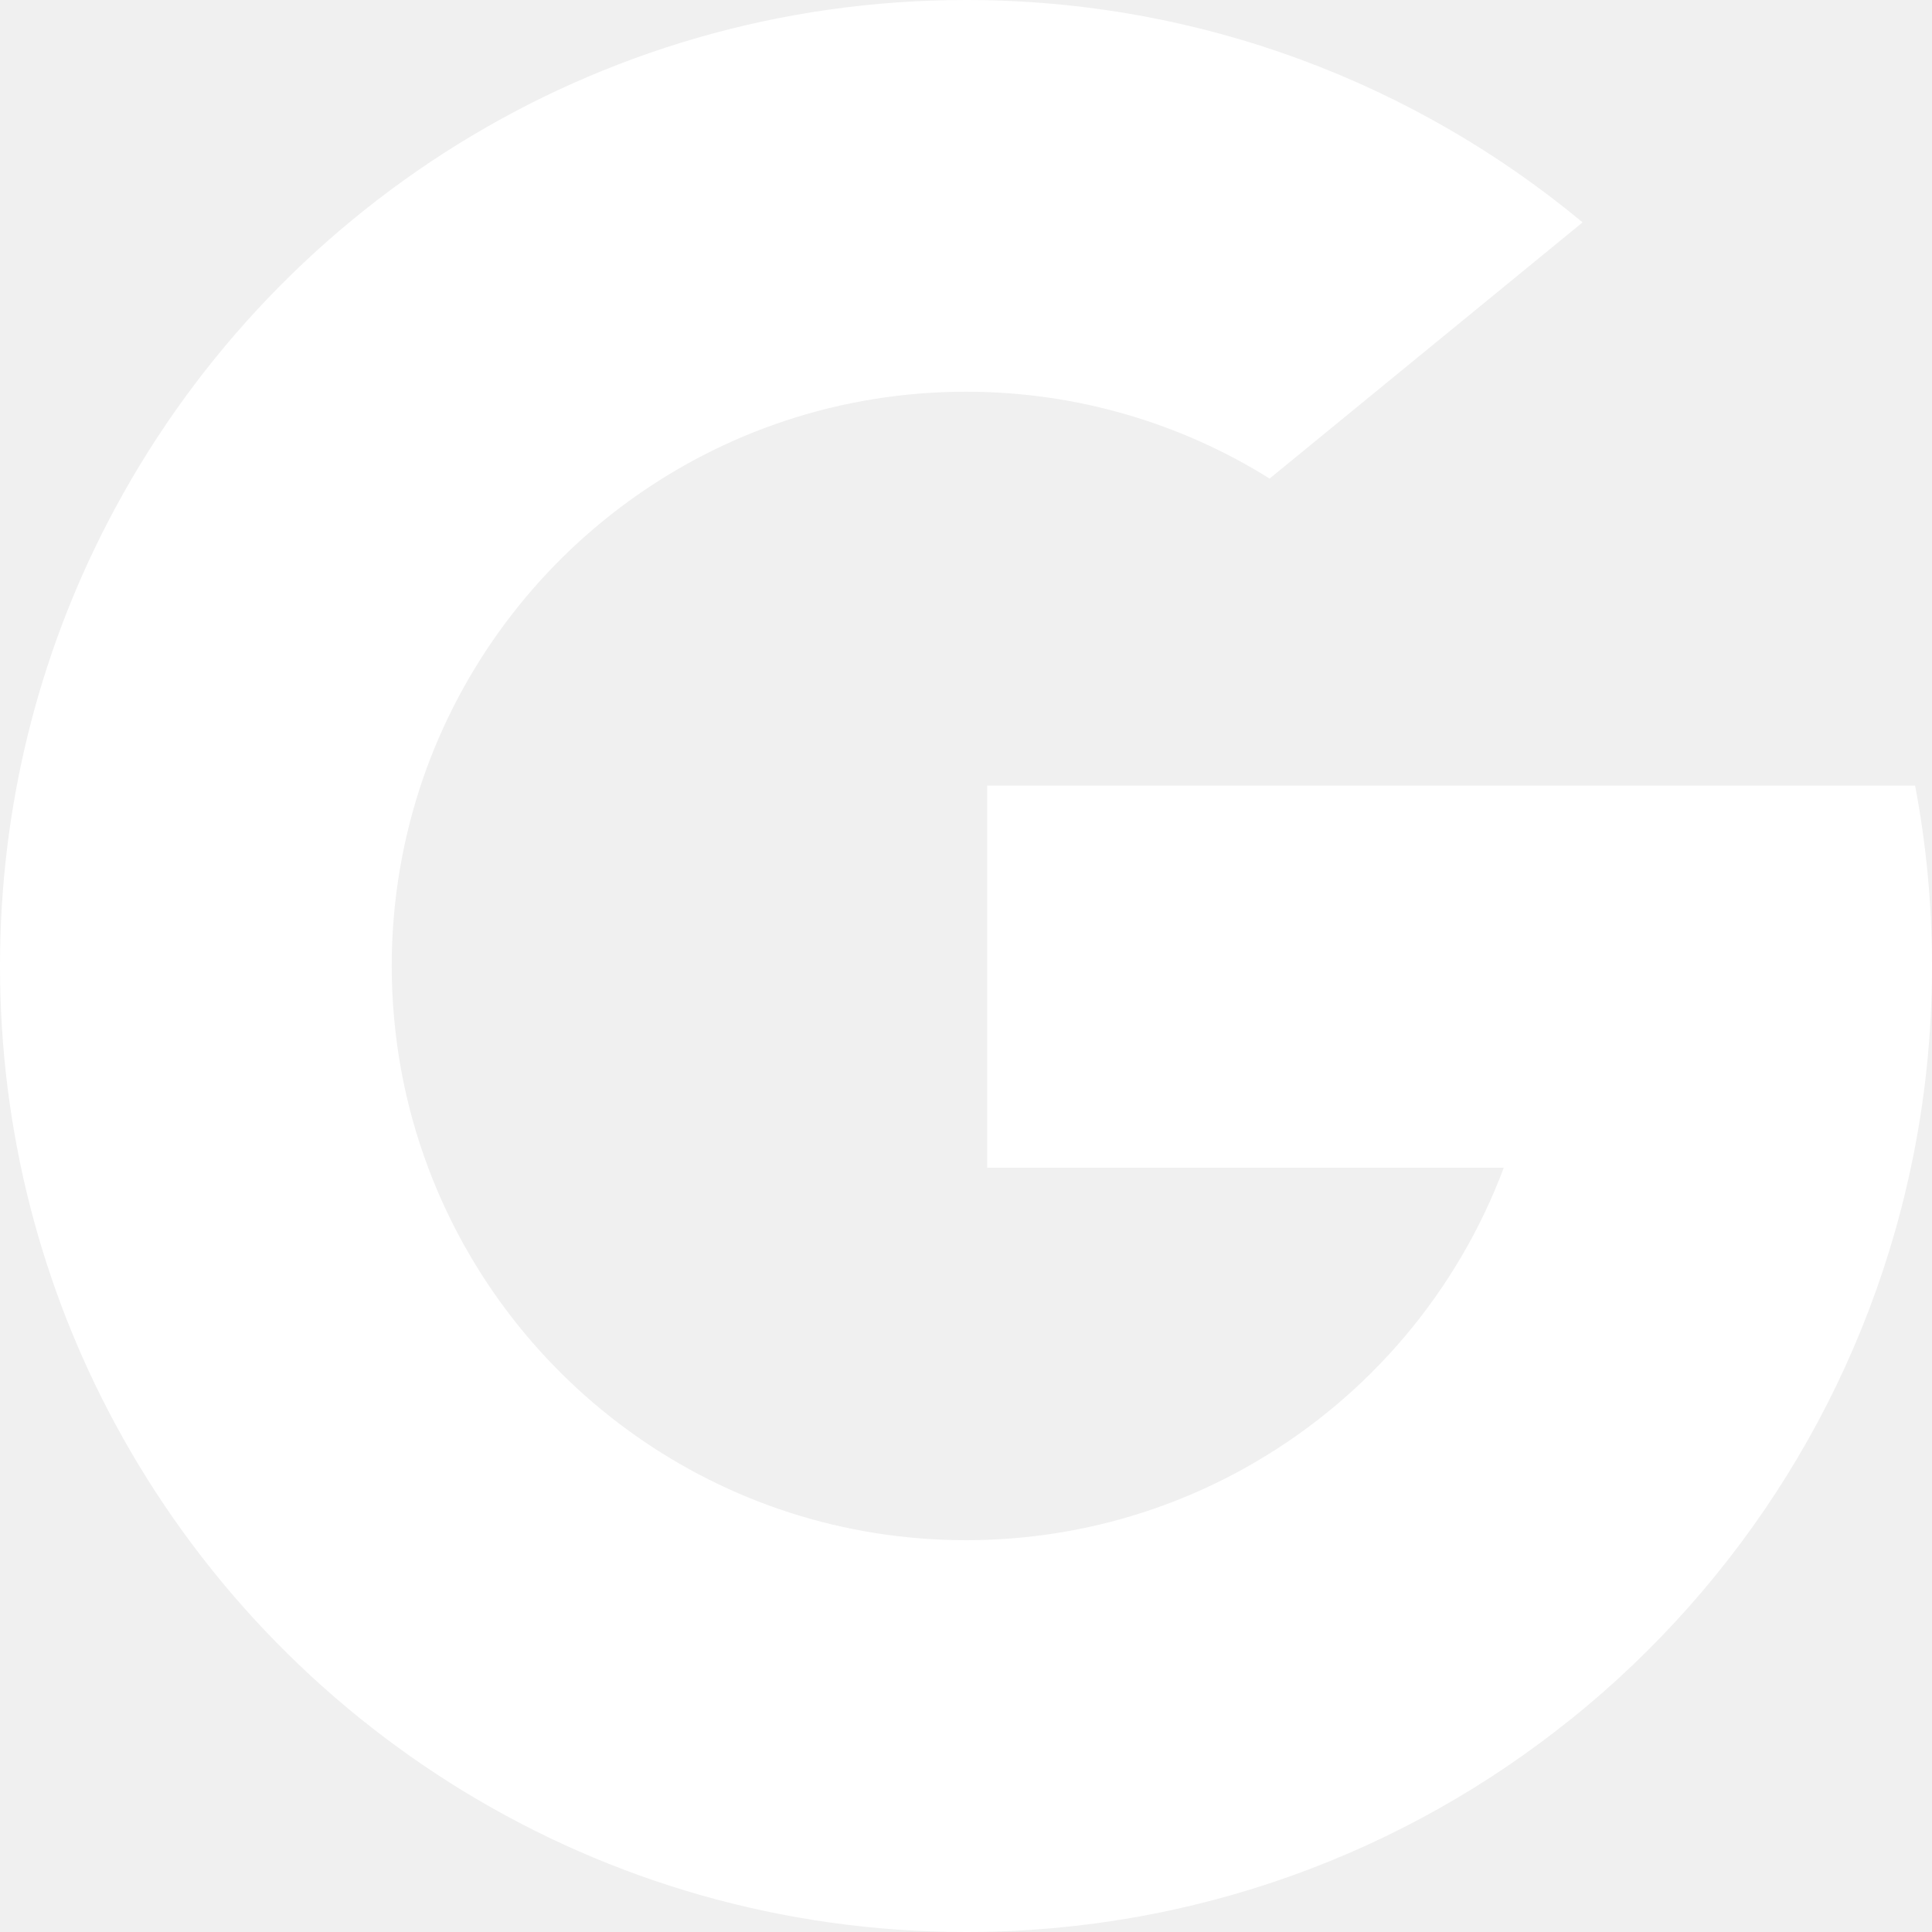
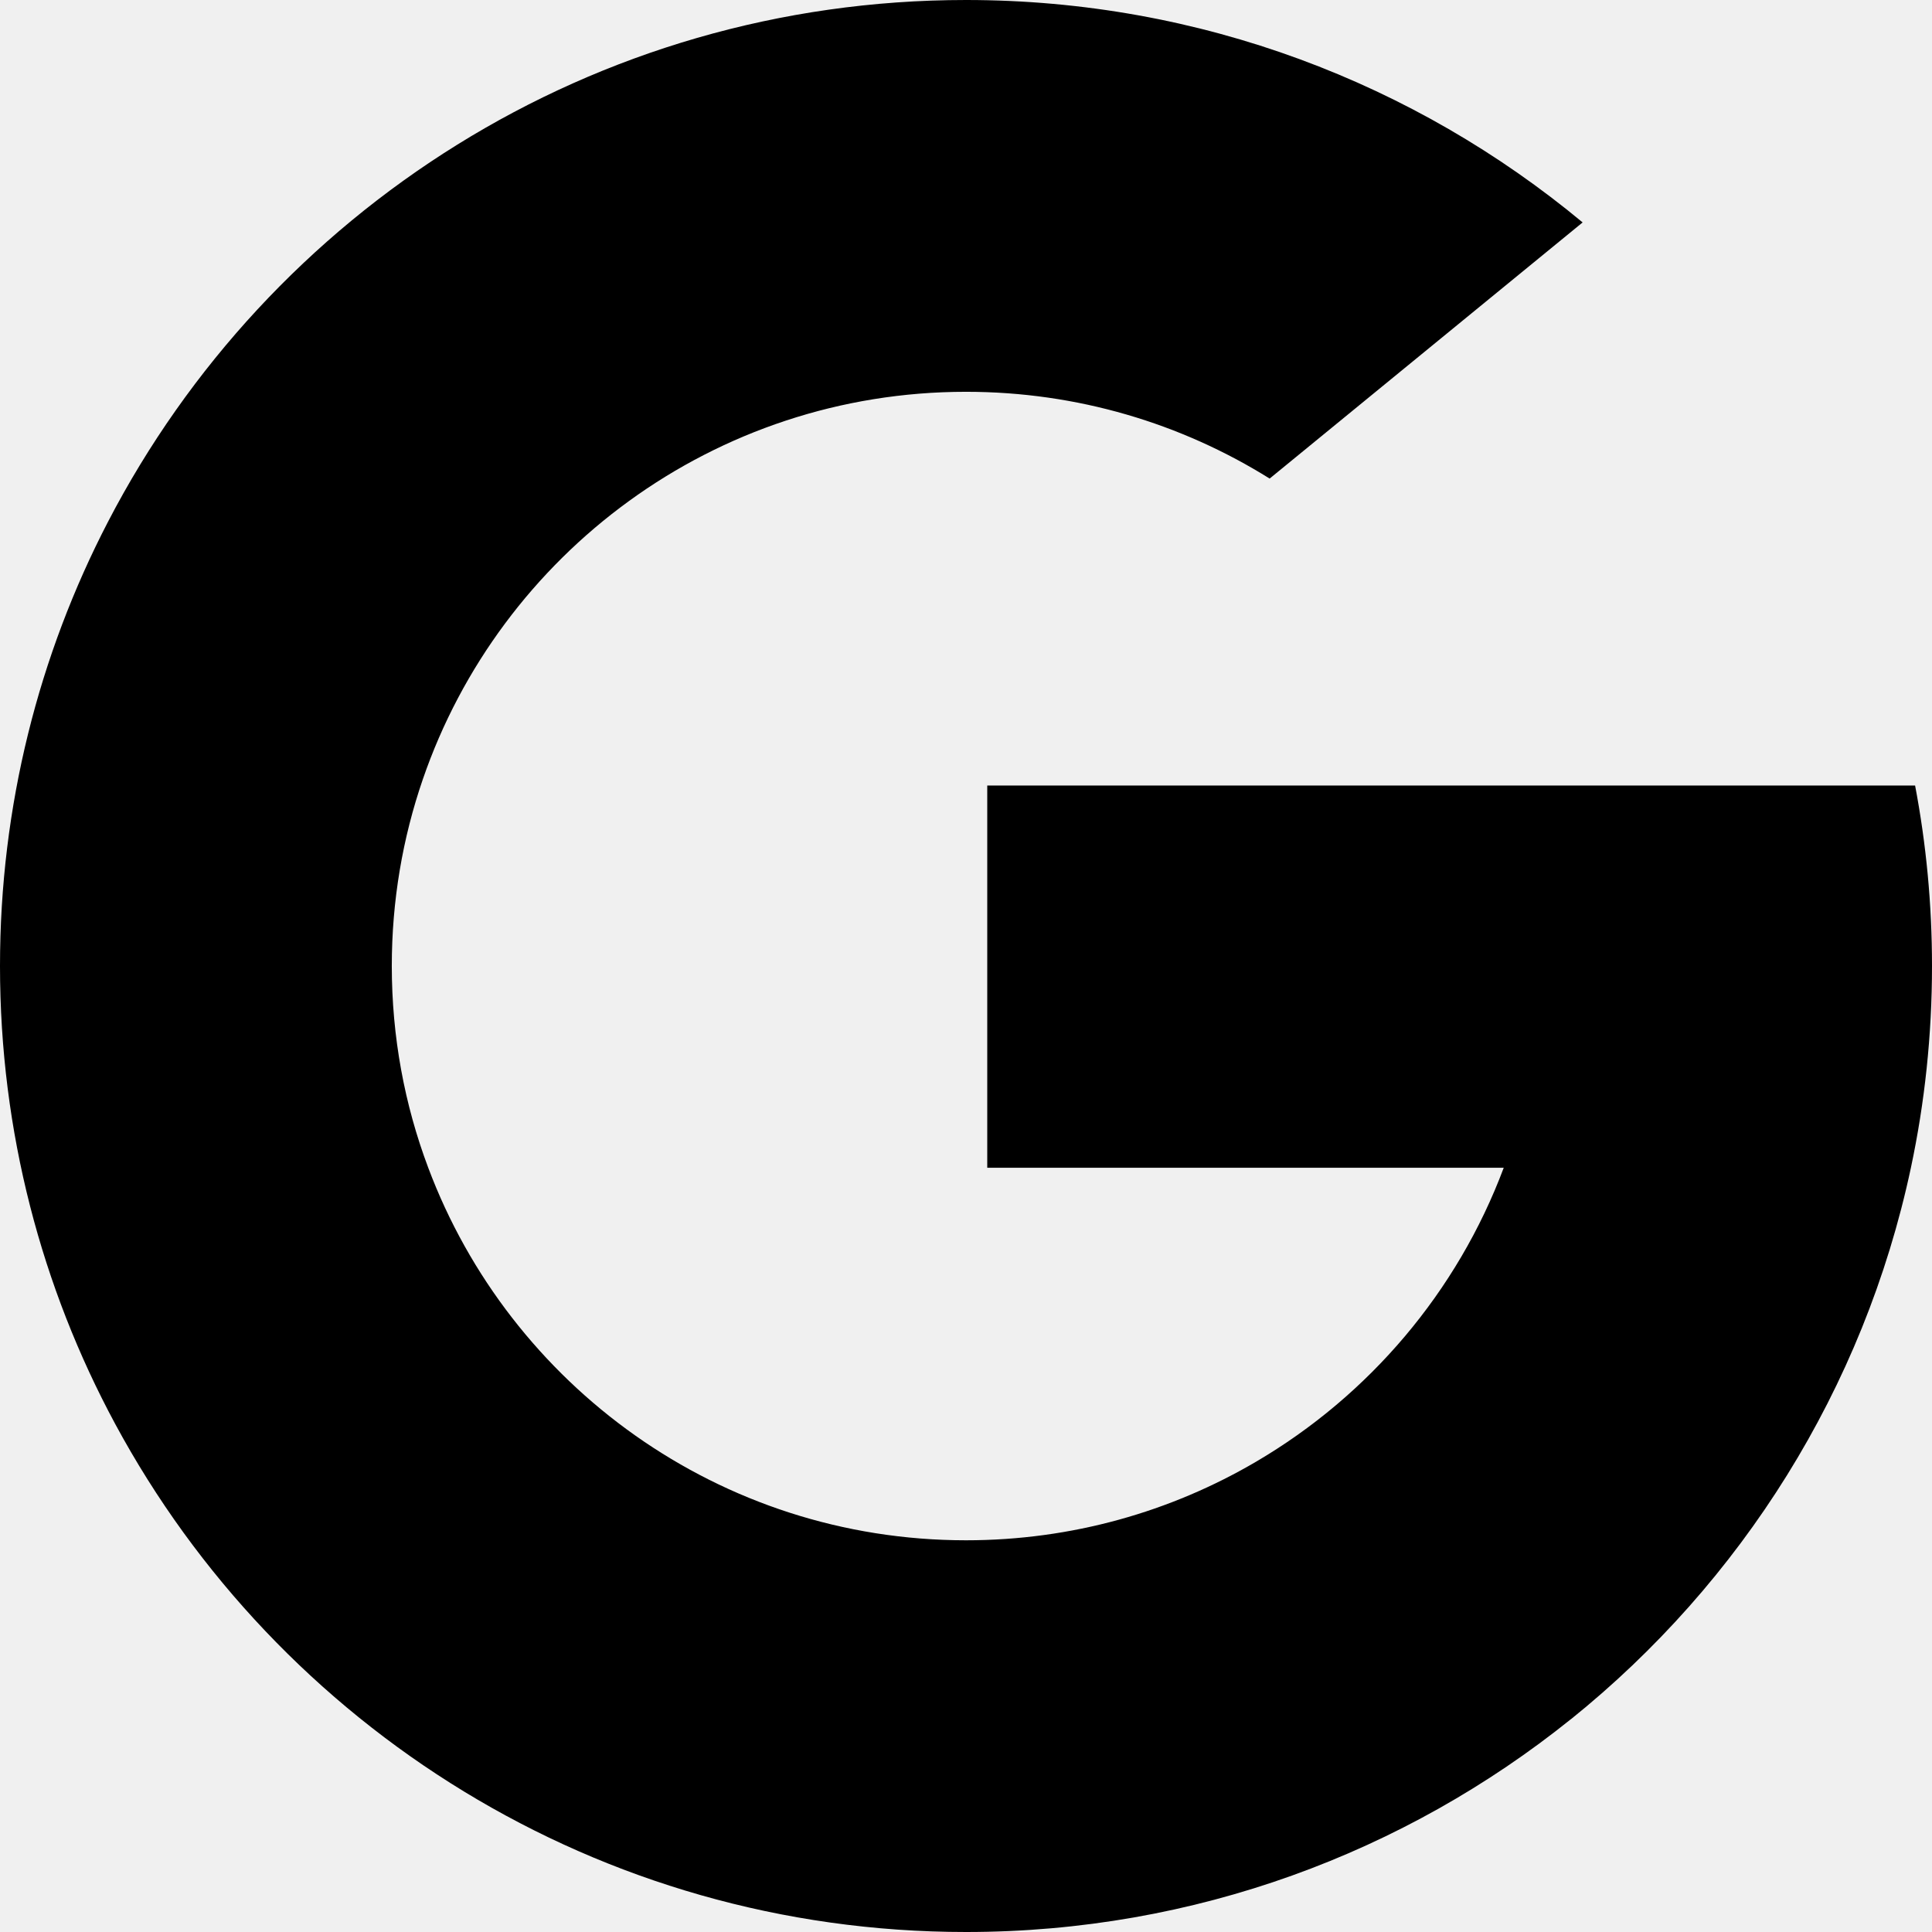
- <svg xmlns="http://www.w3.org/2000/svg" width="20" height="20" viewBox="0 0 20 20" fill="#fff">
-   <path d="M4.432 12.086L3.736 14.685L1.192 14.739C0.431 13.329 0 11.715 0 10C0 8.342 0.403 6.778 1.118 5.401H1.119L3.384 5.816L4.376 8.068C4.169 8.674 4.055 9.324 4.055 10C4.056 10.734 4.188 11.437 4.432 12.086Z" />
-   <path d="M19.825 8.132C19.94 8.737 20 9.362 20 10C20 10.716 19.925 11.414 19.781 12.088C19.294 14.38 18.023 16.382 16.261 17.798L16.26 17.798L13.407 17.652L13.003 15.131C14.172 14.446 15.086 13.373 15.567 12.088H10.22V8.132H15.645H19.825Z" />
-   <path d="M16.26 17.798L16.26 17.798C14.547 19.176 12.37 20 10 20C6.192 20 2.881 17.872 1.192 14.739L4.432 12.086C5.277 14.34 7.451 15.944 10 15.944C11.096 15.944 12.122 15.648 13.003 15.131L16.26 17.798Z" />
-   <path d="M16.383 2.302L13.143 4.954C12.232 4.385 11.154 4.055 10 4.055C7.393 4.055 5.179 5.733 4.376 8.068L1.119 5.401H1.118C2.782 2.192 6.135 0 10 0C12.426 0 14.651 0.864 16.383 2.302Z" />
+ <svg xmlns="http://www.w3.org/2000/svg" width="24" height="24" viewBox="0 0 24 24" fill="currentColor">
+   <g>
+     <path d="M5.319 14.504L4.484 17.622L1.43 17.687C0.518 15.994 0 14.058 0 12C0 10.01 0.484 8.134 1.342 6.481L4.061 6.98L5.252 9.682C5.002 10.409 4.867 11.188 4.867 12C4.867 12.881 5.026 13.725 5.319 14.504Z" />
+     <path d="M23.79 9.758C23.928 10.484 24 11.234 24 12C24 12.859 23.91 13.697 23.738 14.506C23.153 17.256 21.627 19.658 19.513 21.358L16.088 21.183L15.603 18.158C17.006 17.335 18.103 16.047 18.68 14.506H12.264V9.758H18.774H23.79Z" />
+     <path d="M19.512 21.358C17.455 23.01 14.844 24 12 24C7.43 24 3.457 21.446 1.43 17.687L5.319 14.504C6.332 17.208 8.941 19.134 12 19.134C13.315 19.134 14.546 18.778 15.603 18.158L19.512 21.358Z" />
+     <path d="M19.66 2.763L15.772 5.945C14.678 5.262 13.385 4.867 12 4.867C8.872 4.867 6.214 6.88 5.252 9.682L1.342 6.481C3.34 2.631 7.362 0 12 0C14.912 0 17.581 1.037 19.66 2.763Z" />
+   </g>
</svg>
